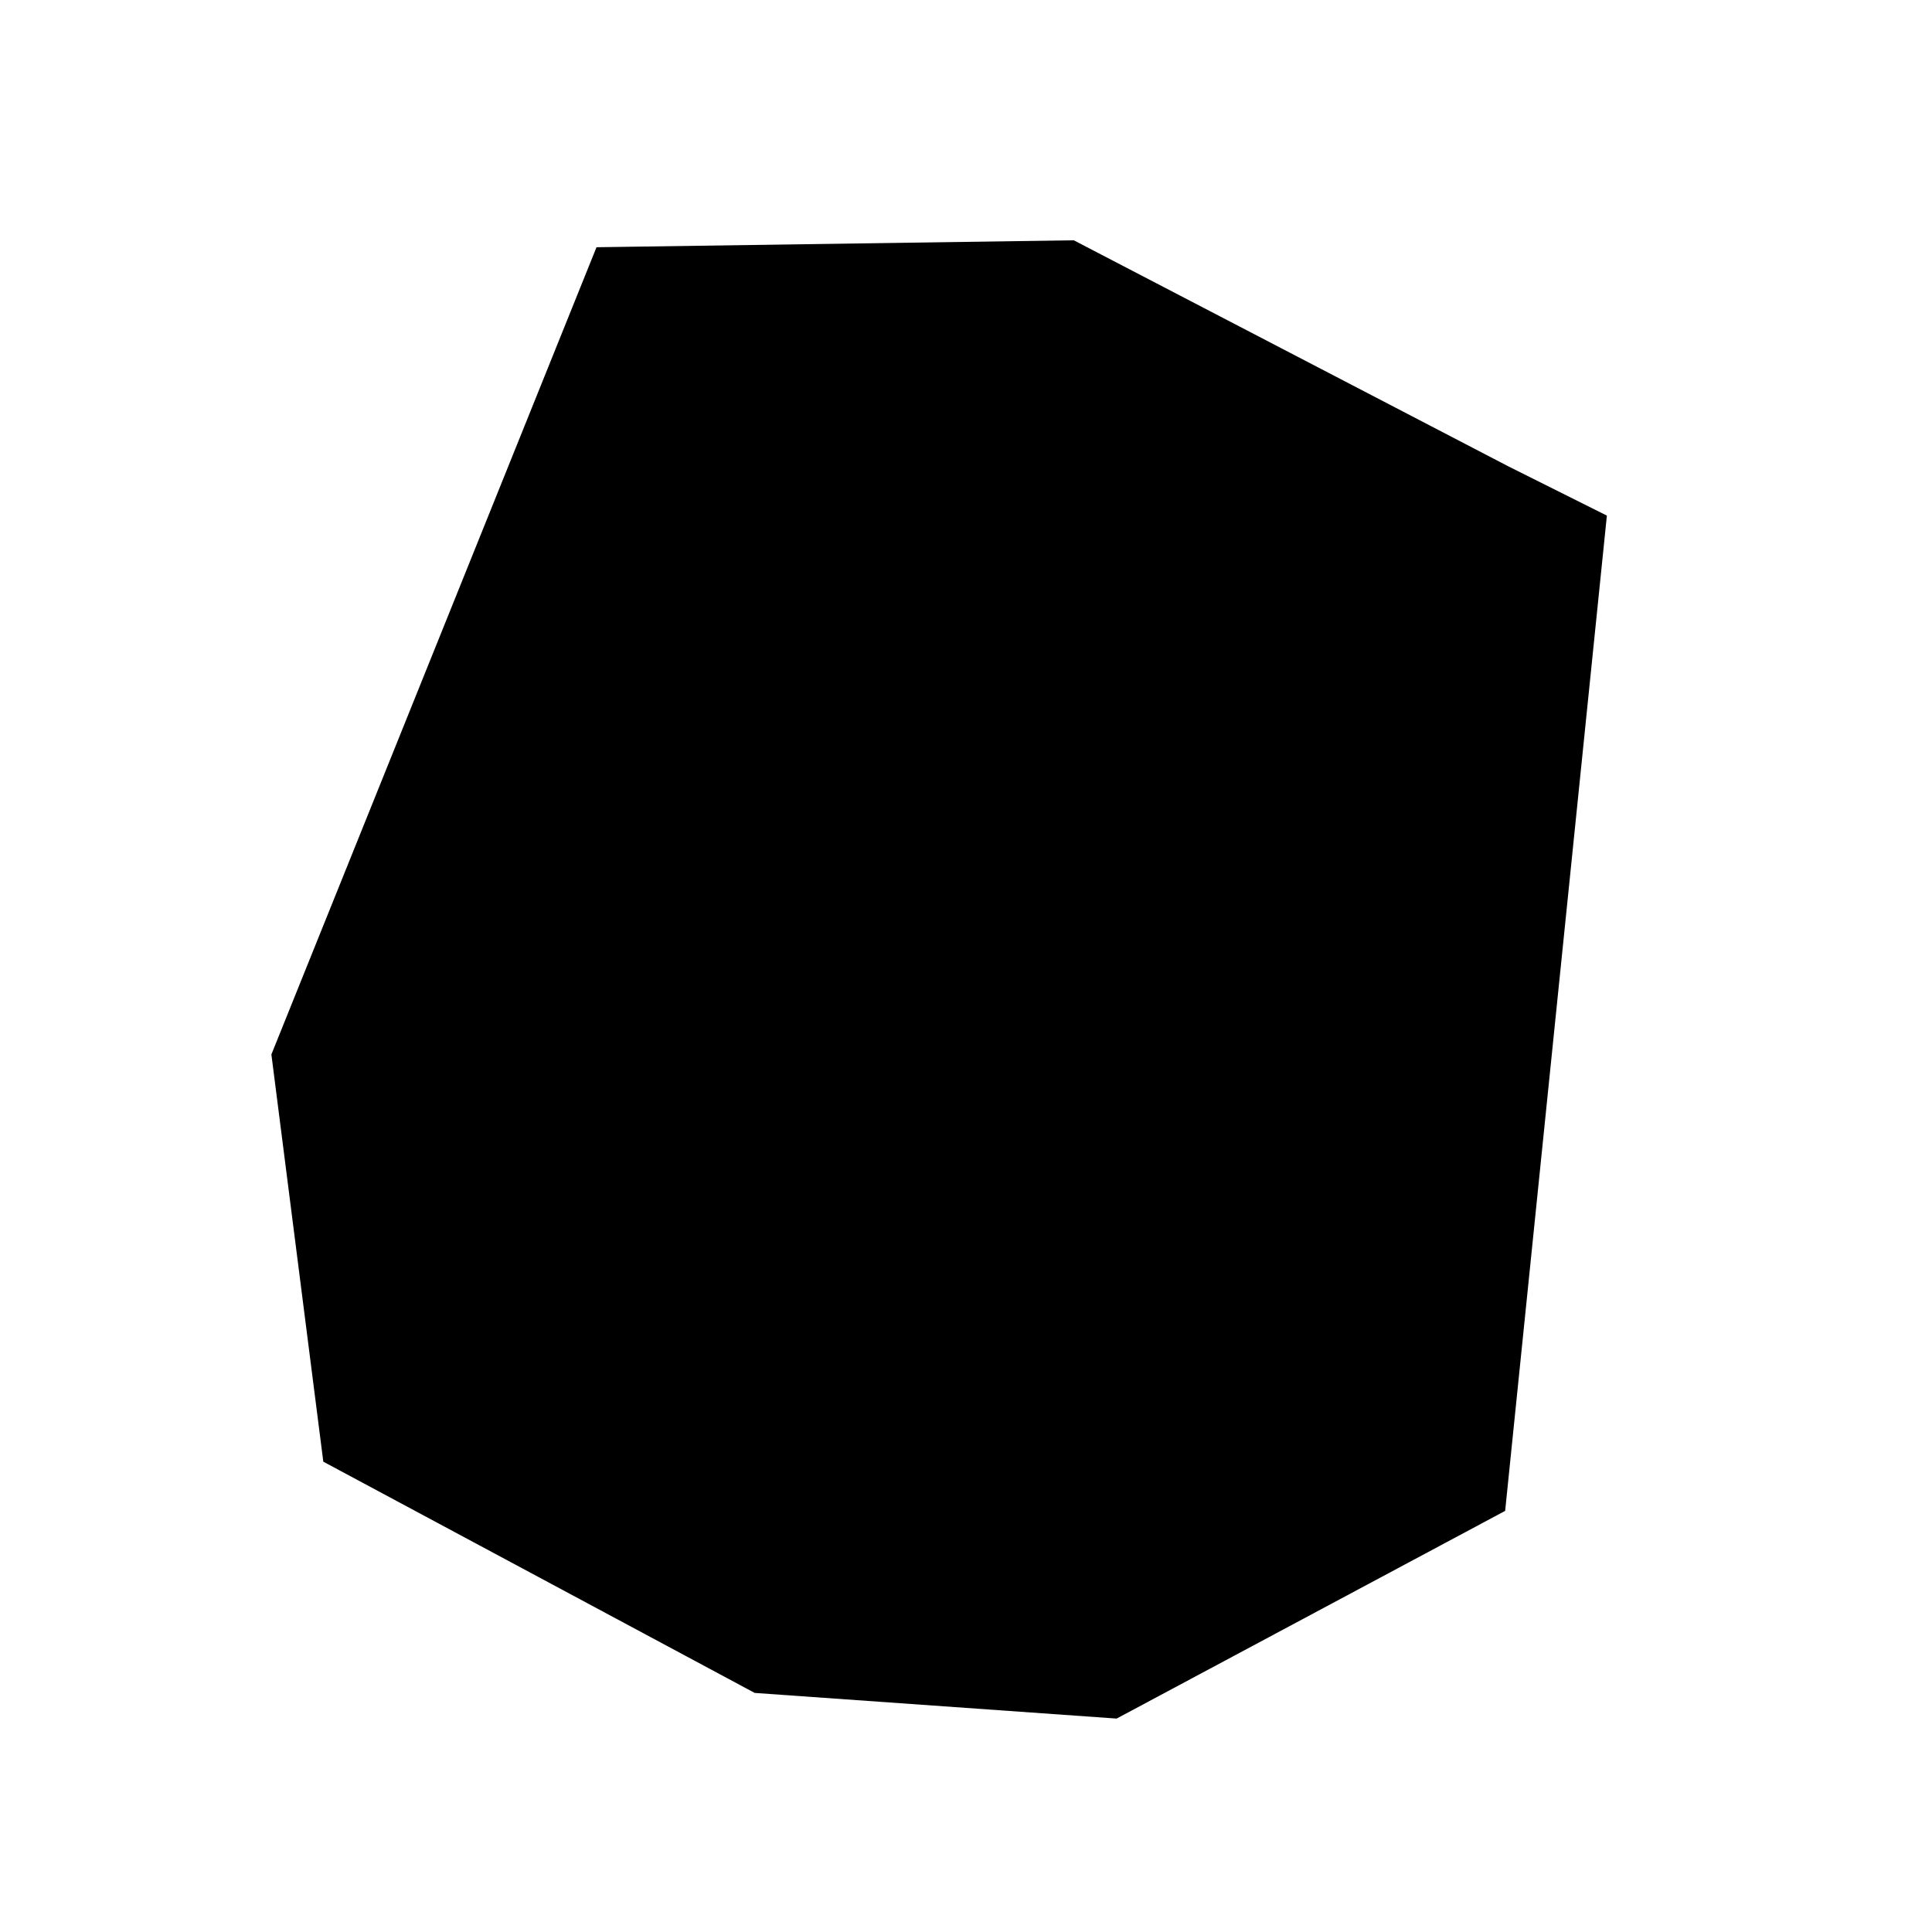
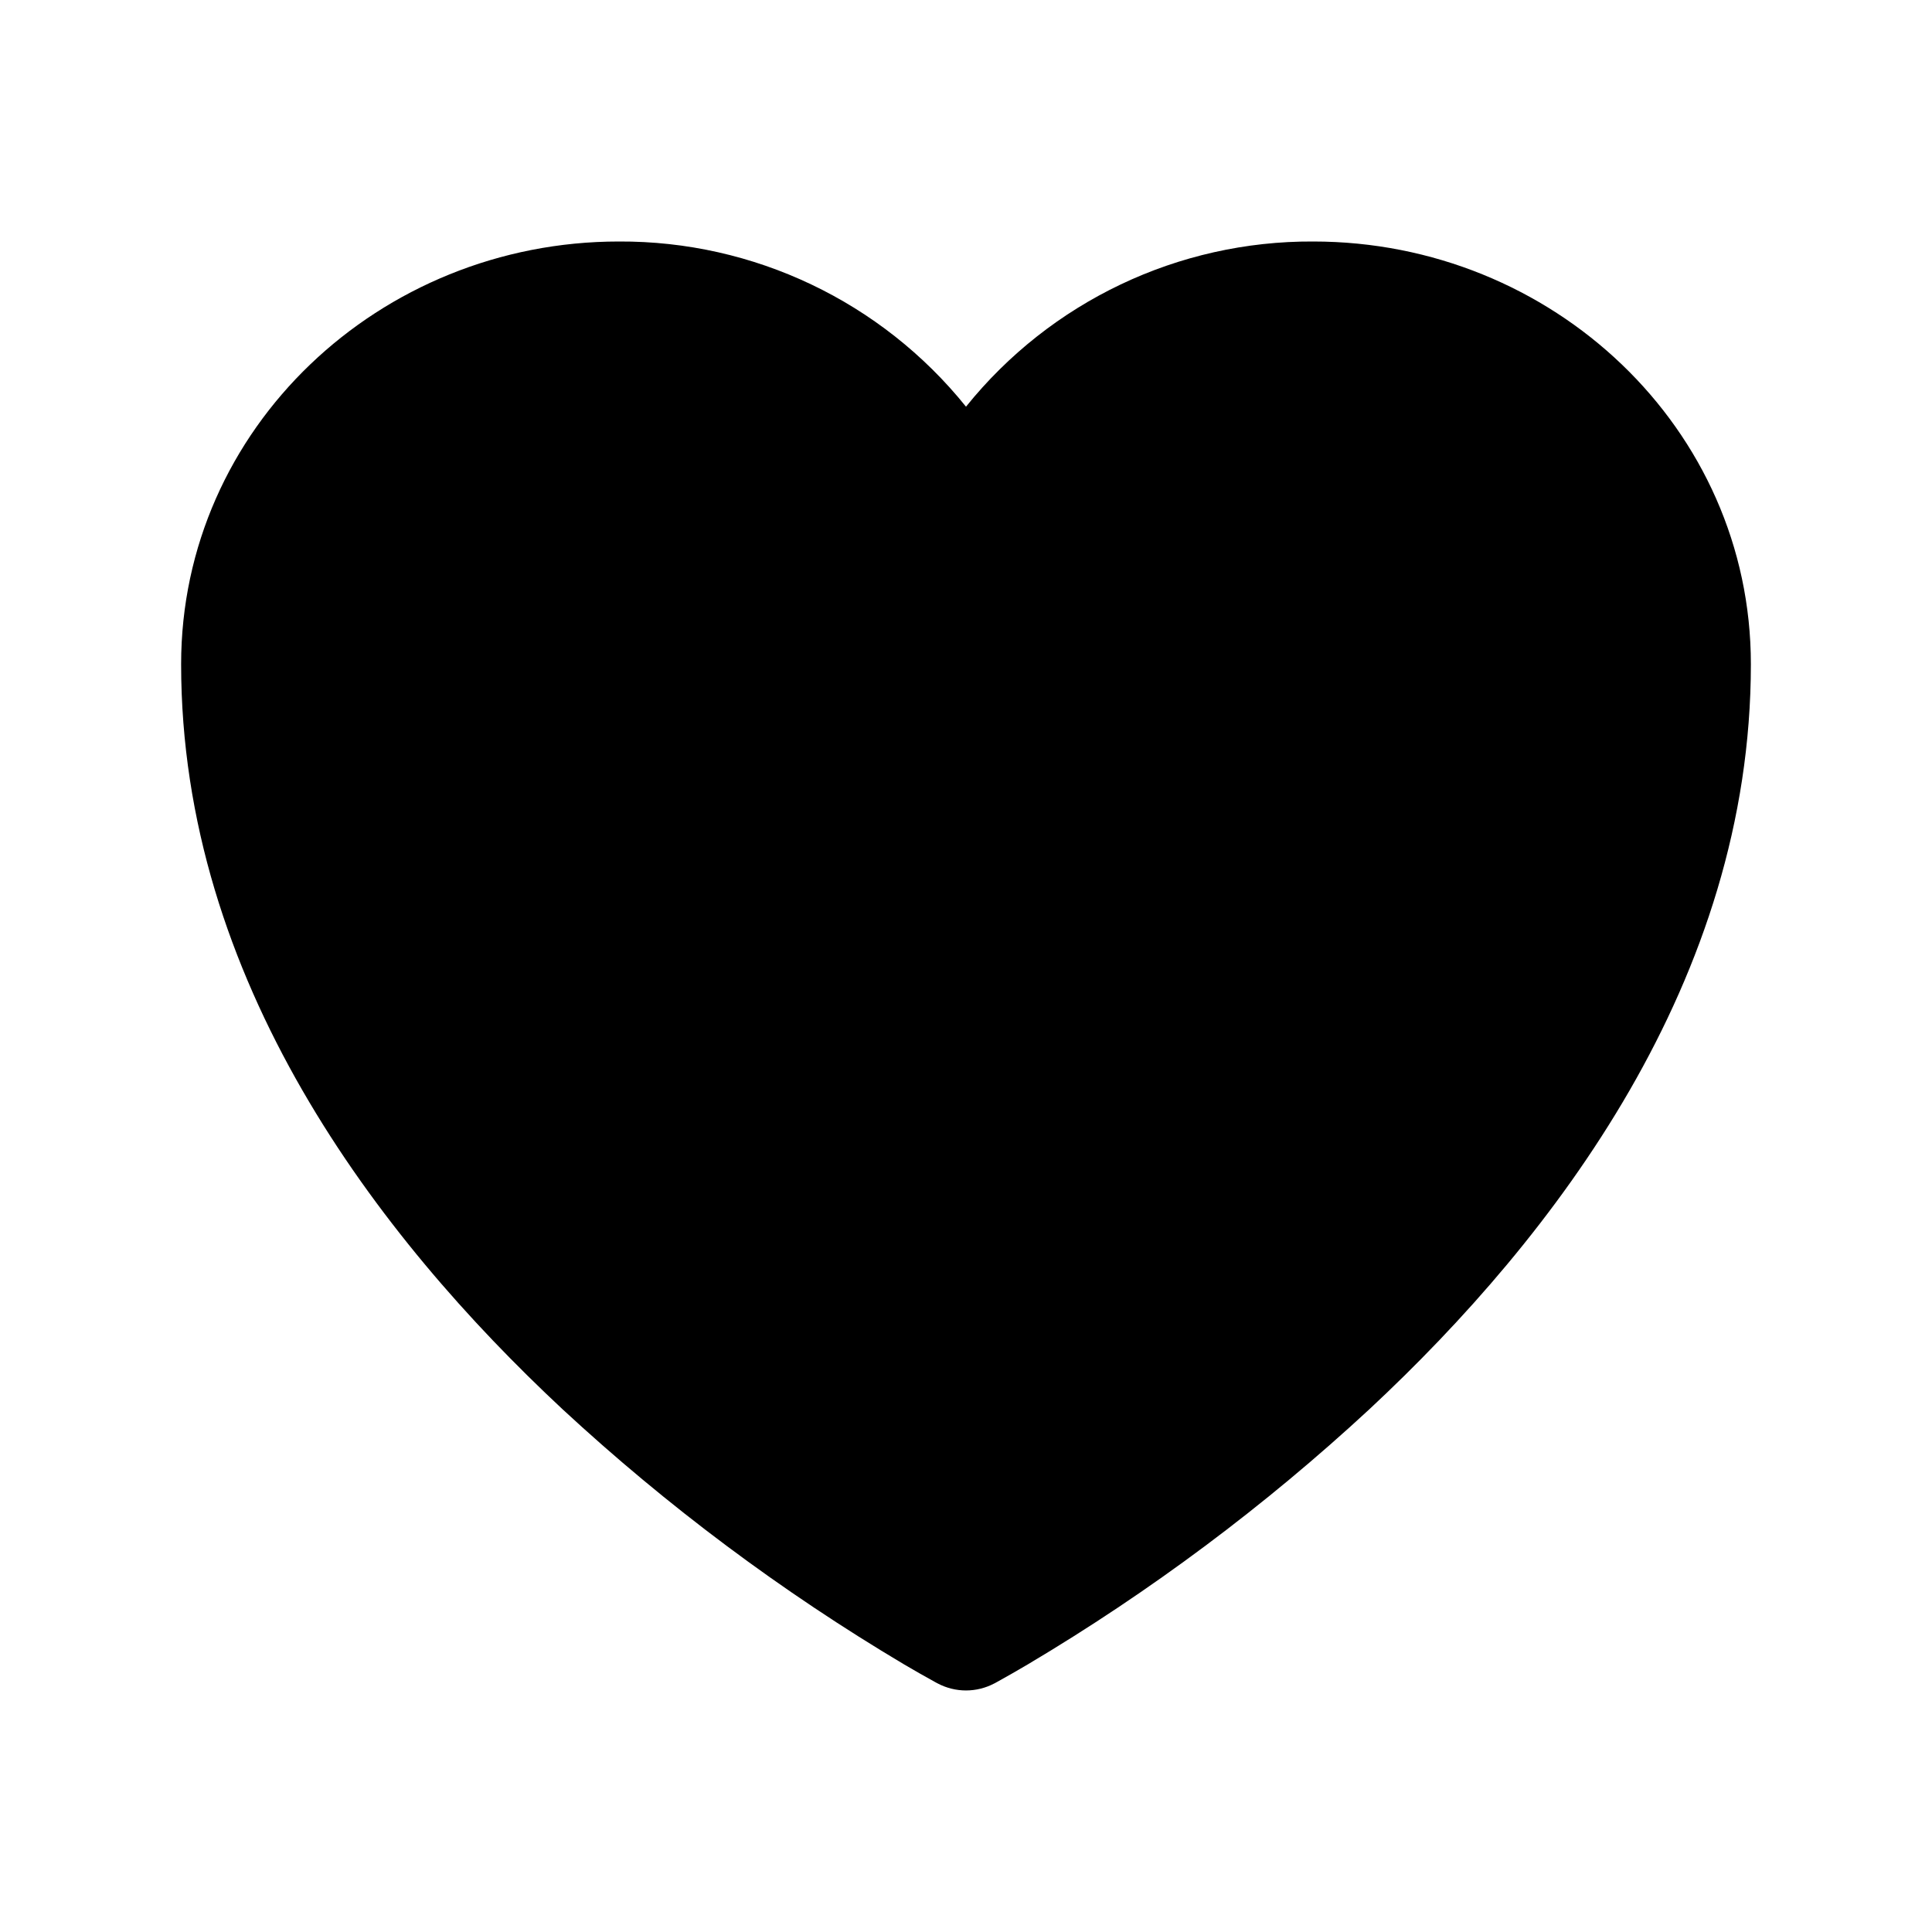
- <svg xmlns="http://www.w3.org/2000/svg" viewBox="0 0 64 64" role="img" aria-hidden="true">
-   <path d="M49.86 50.05 L36.99 56.93 L25.00 56.08 L10.71 48.42 L8.99 34.93 L19.76 8.19 L35.57 7.96 L49.95 15.44 L53.23 17.08 Z" fill="#000" />
-   <circle cx="34.93" cy="29.37" r="14.17" fill="#000" />
+ <svg xmlns="http://www.w3.org/2000/svg" viewBox="0 0 24 24" fill="currentColor" aria-hidden="true" data-slot="icon" width="64" height="64">
+   <path d="m11.645 20.91-.007-.003-.022-.012a15.247 15.247 0 0 1-.383-.218 25.18 25.18 0 0 1-4.244-3.17C4.688 15.36 2.25 12.174 2.25 8.25 2.25 5.322 4.714 3 7.688 3A5.5 5.5 0 0 1 12 5.052 5.5 5.5 0 0 1 16.313 3c2.973 0 5.437 2.322 5.437 5.25 0 3.925-2.438 7.111-4.739 9.256a25.175 25.175 0 0 1-4.244 3.17 15.247 15.247 0 0 1-.383.219l-.022.012-.007.004-.003.001a.752.752 0 0 1-.704 0l-.003-.001Z" />
</svg>
